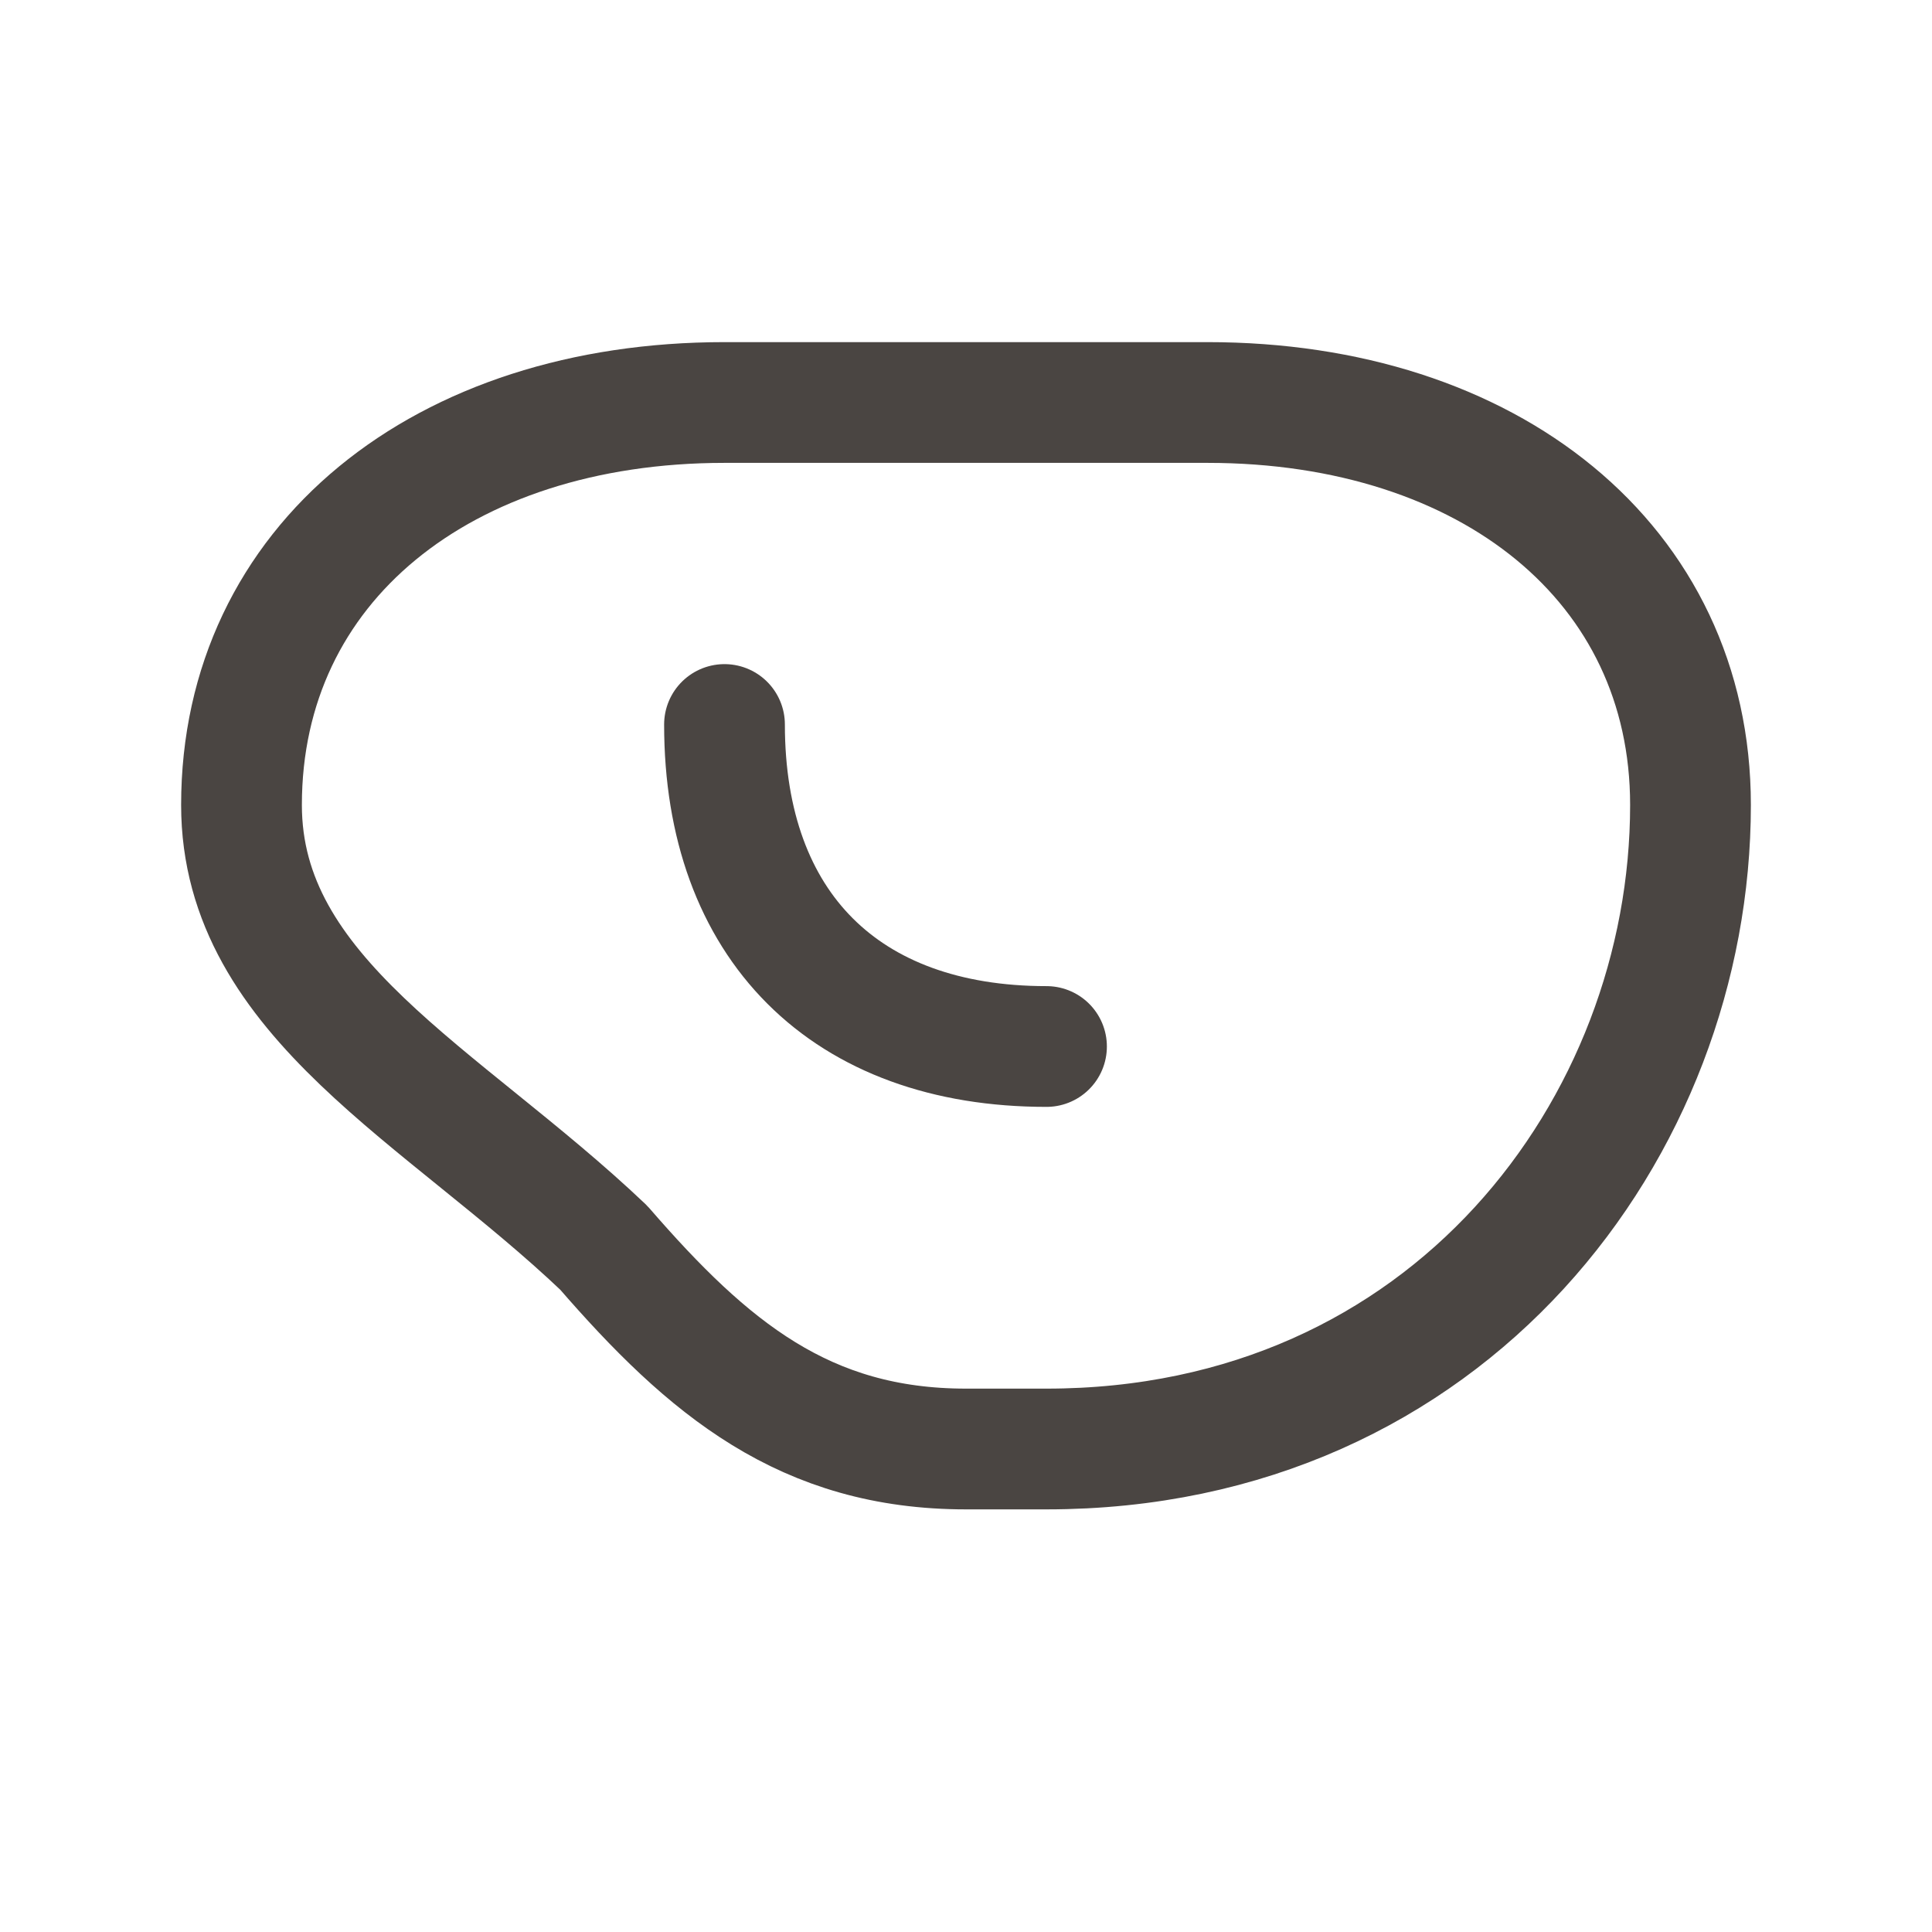
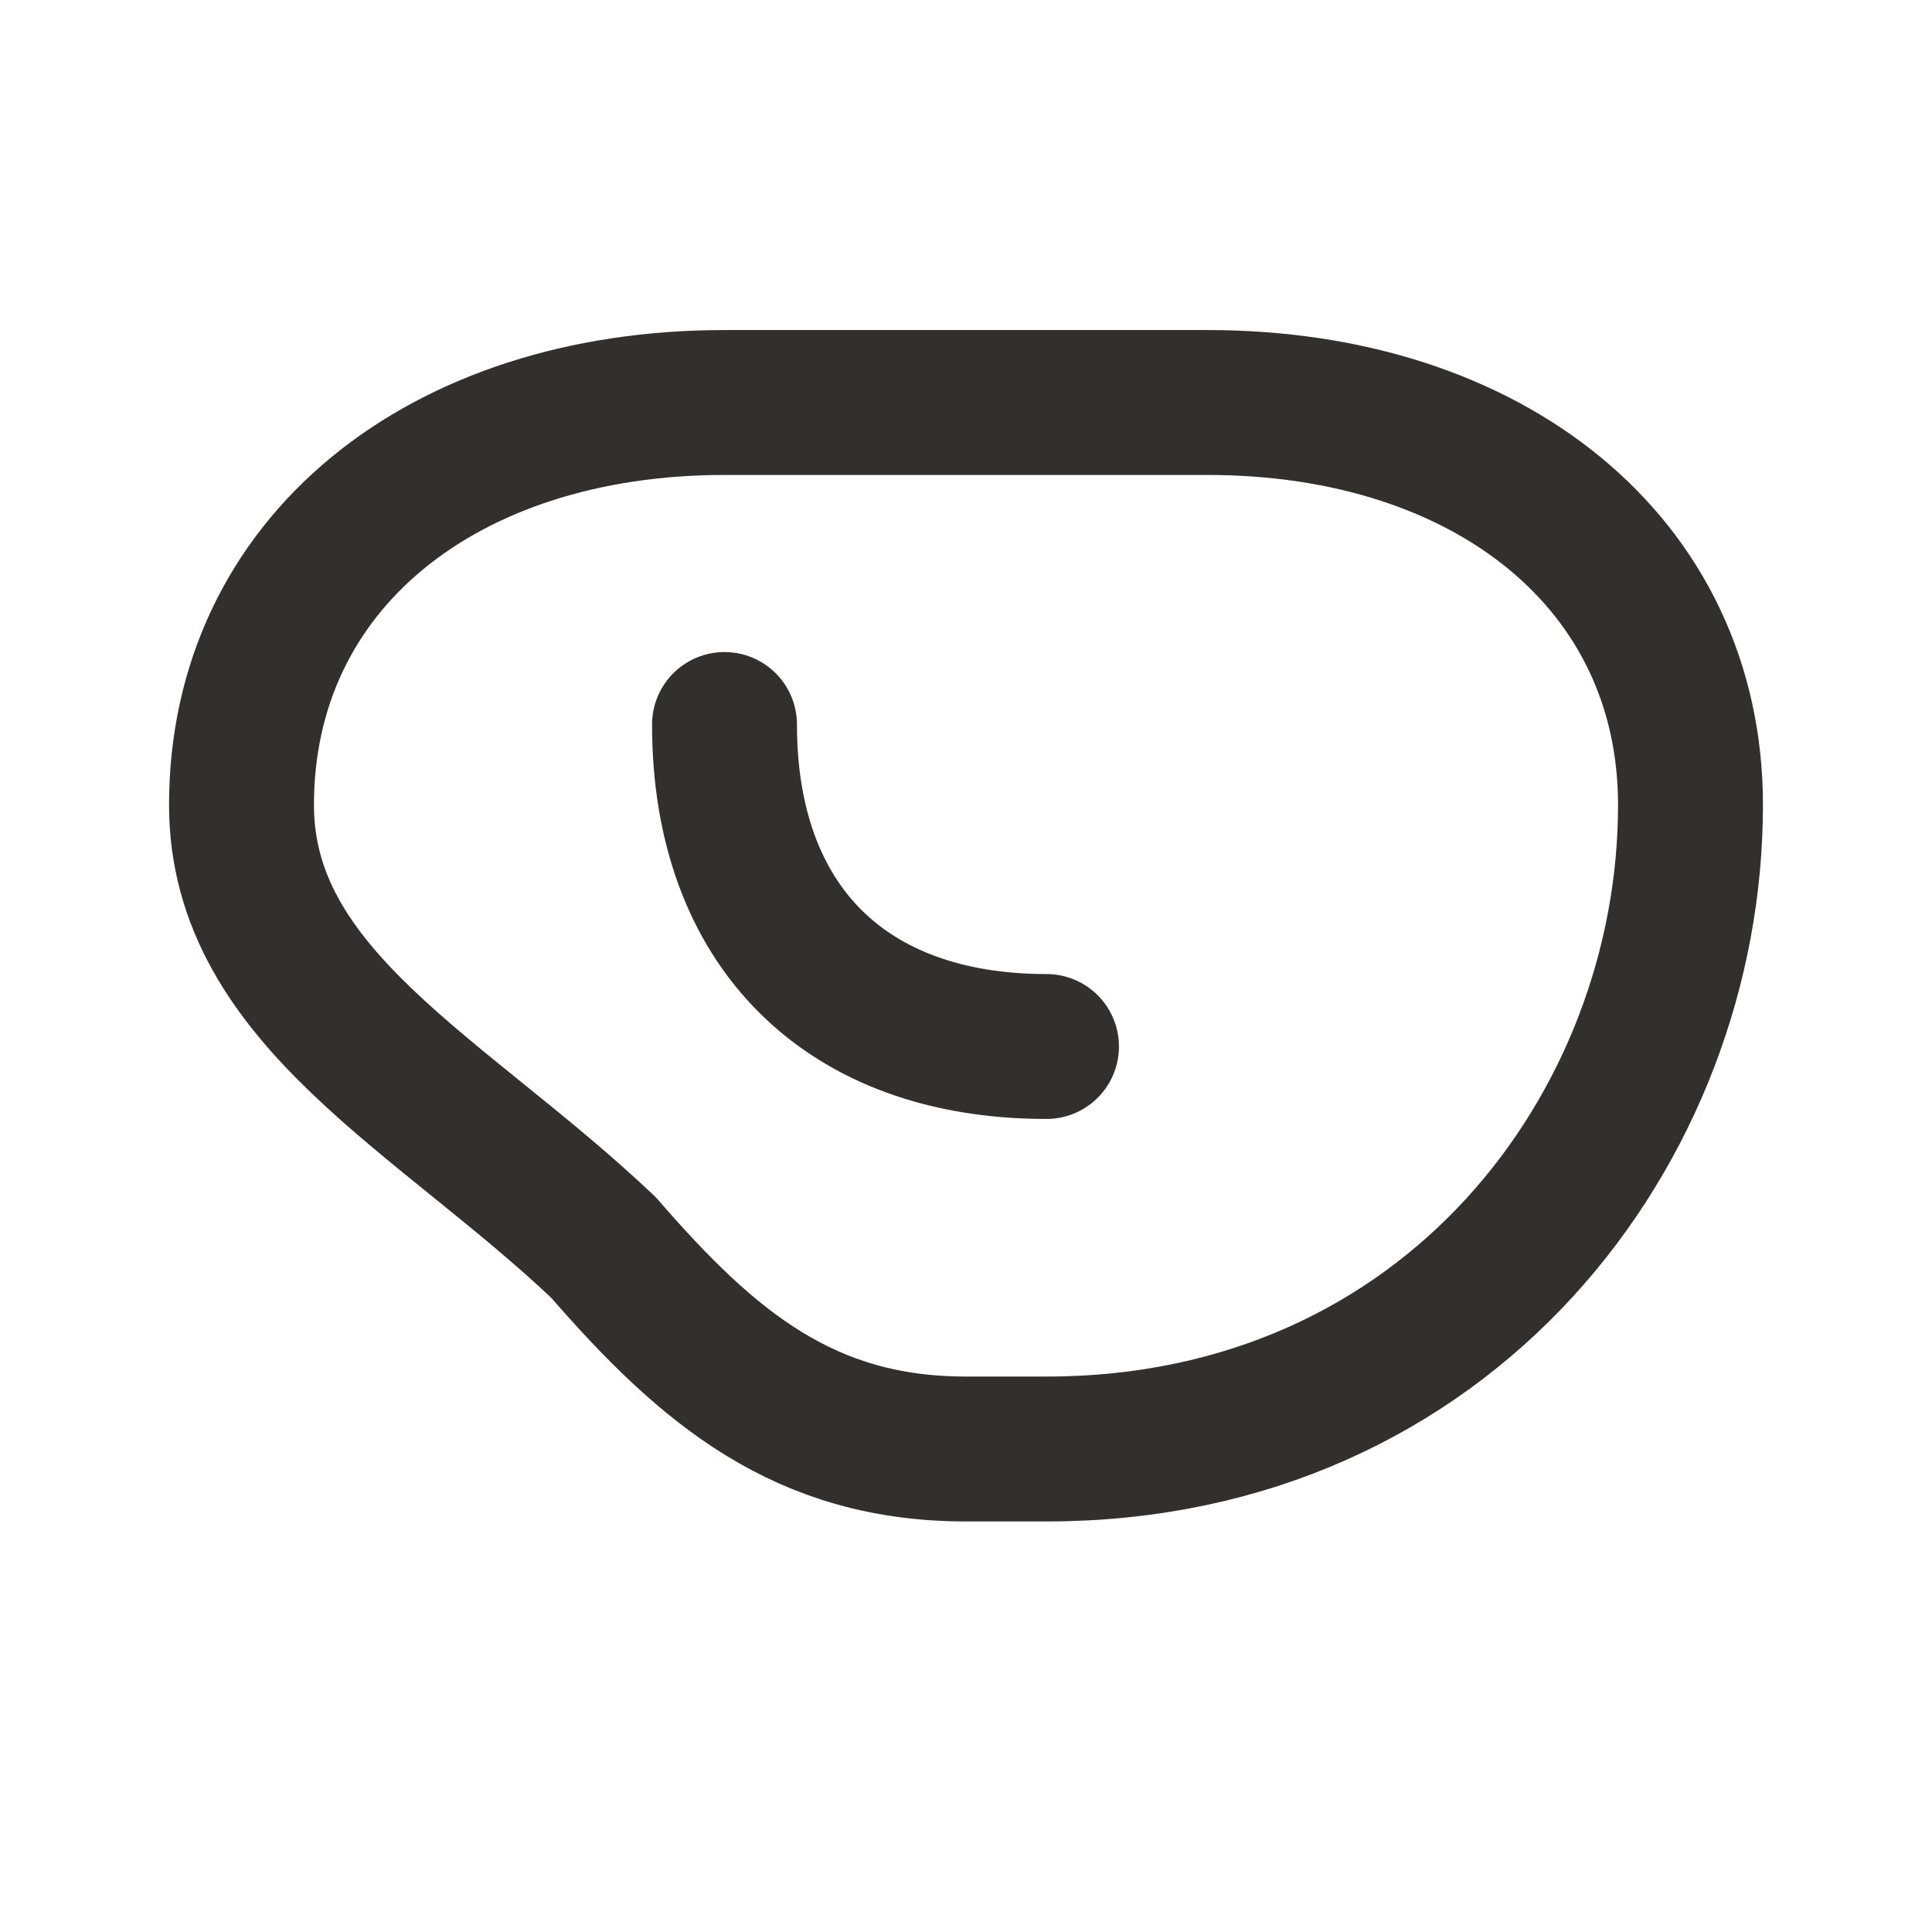
- <svg xmlns="http://www.w3.org/2000/svg" viewBox="0 0 24 24" fill="none" stroke="#4A4542" stroke-width="1.5" stroke-linecap="round" stroke-linejoin="round">
+ <svg xmlns="http://www.w3.org/2000/svg" viewBox="0 0 24 24" fill="none" stroke="#332F2C" stroke-width="1.8" stroke-linecap="round" stroke-linejoin="round">
  <path d="M3 10c0-3 2.5-5 6-5h6c3.5 0 6 2 6 5 0 4-3 8-8 8h-1c-2 0-3.2-1-4.5-2.5C5.5 13.6 3 12.4 3 10Z" />
  <path d="M9 9c0 2.5 1.5 4 4 4" />
</svg>
